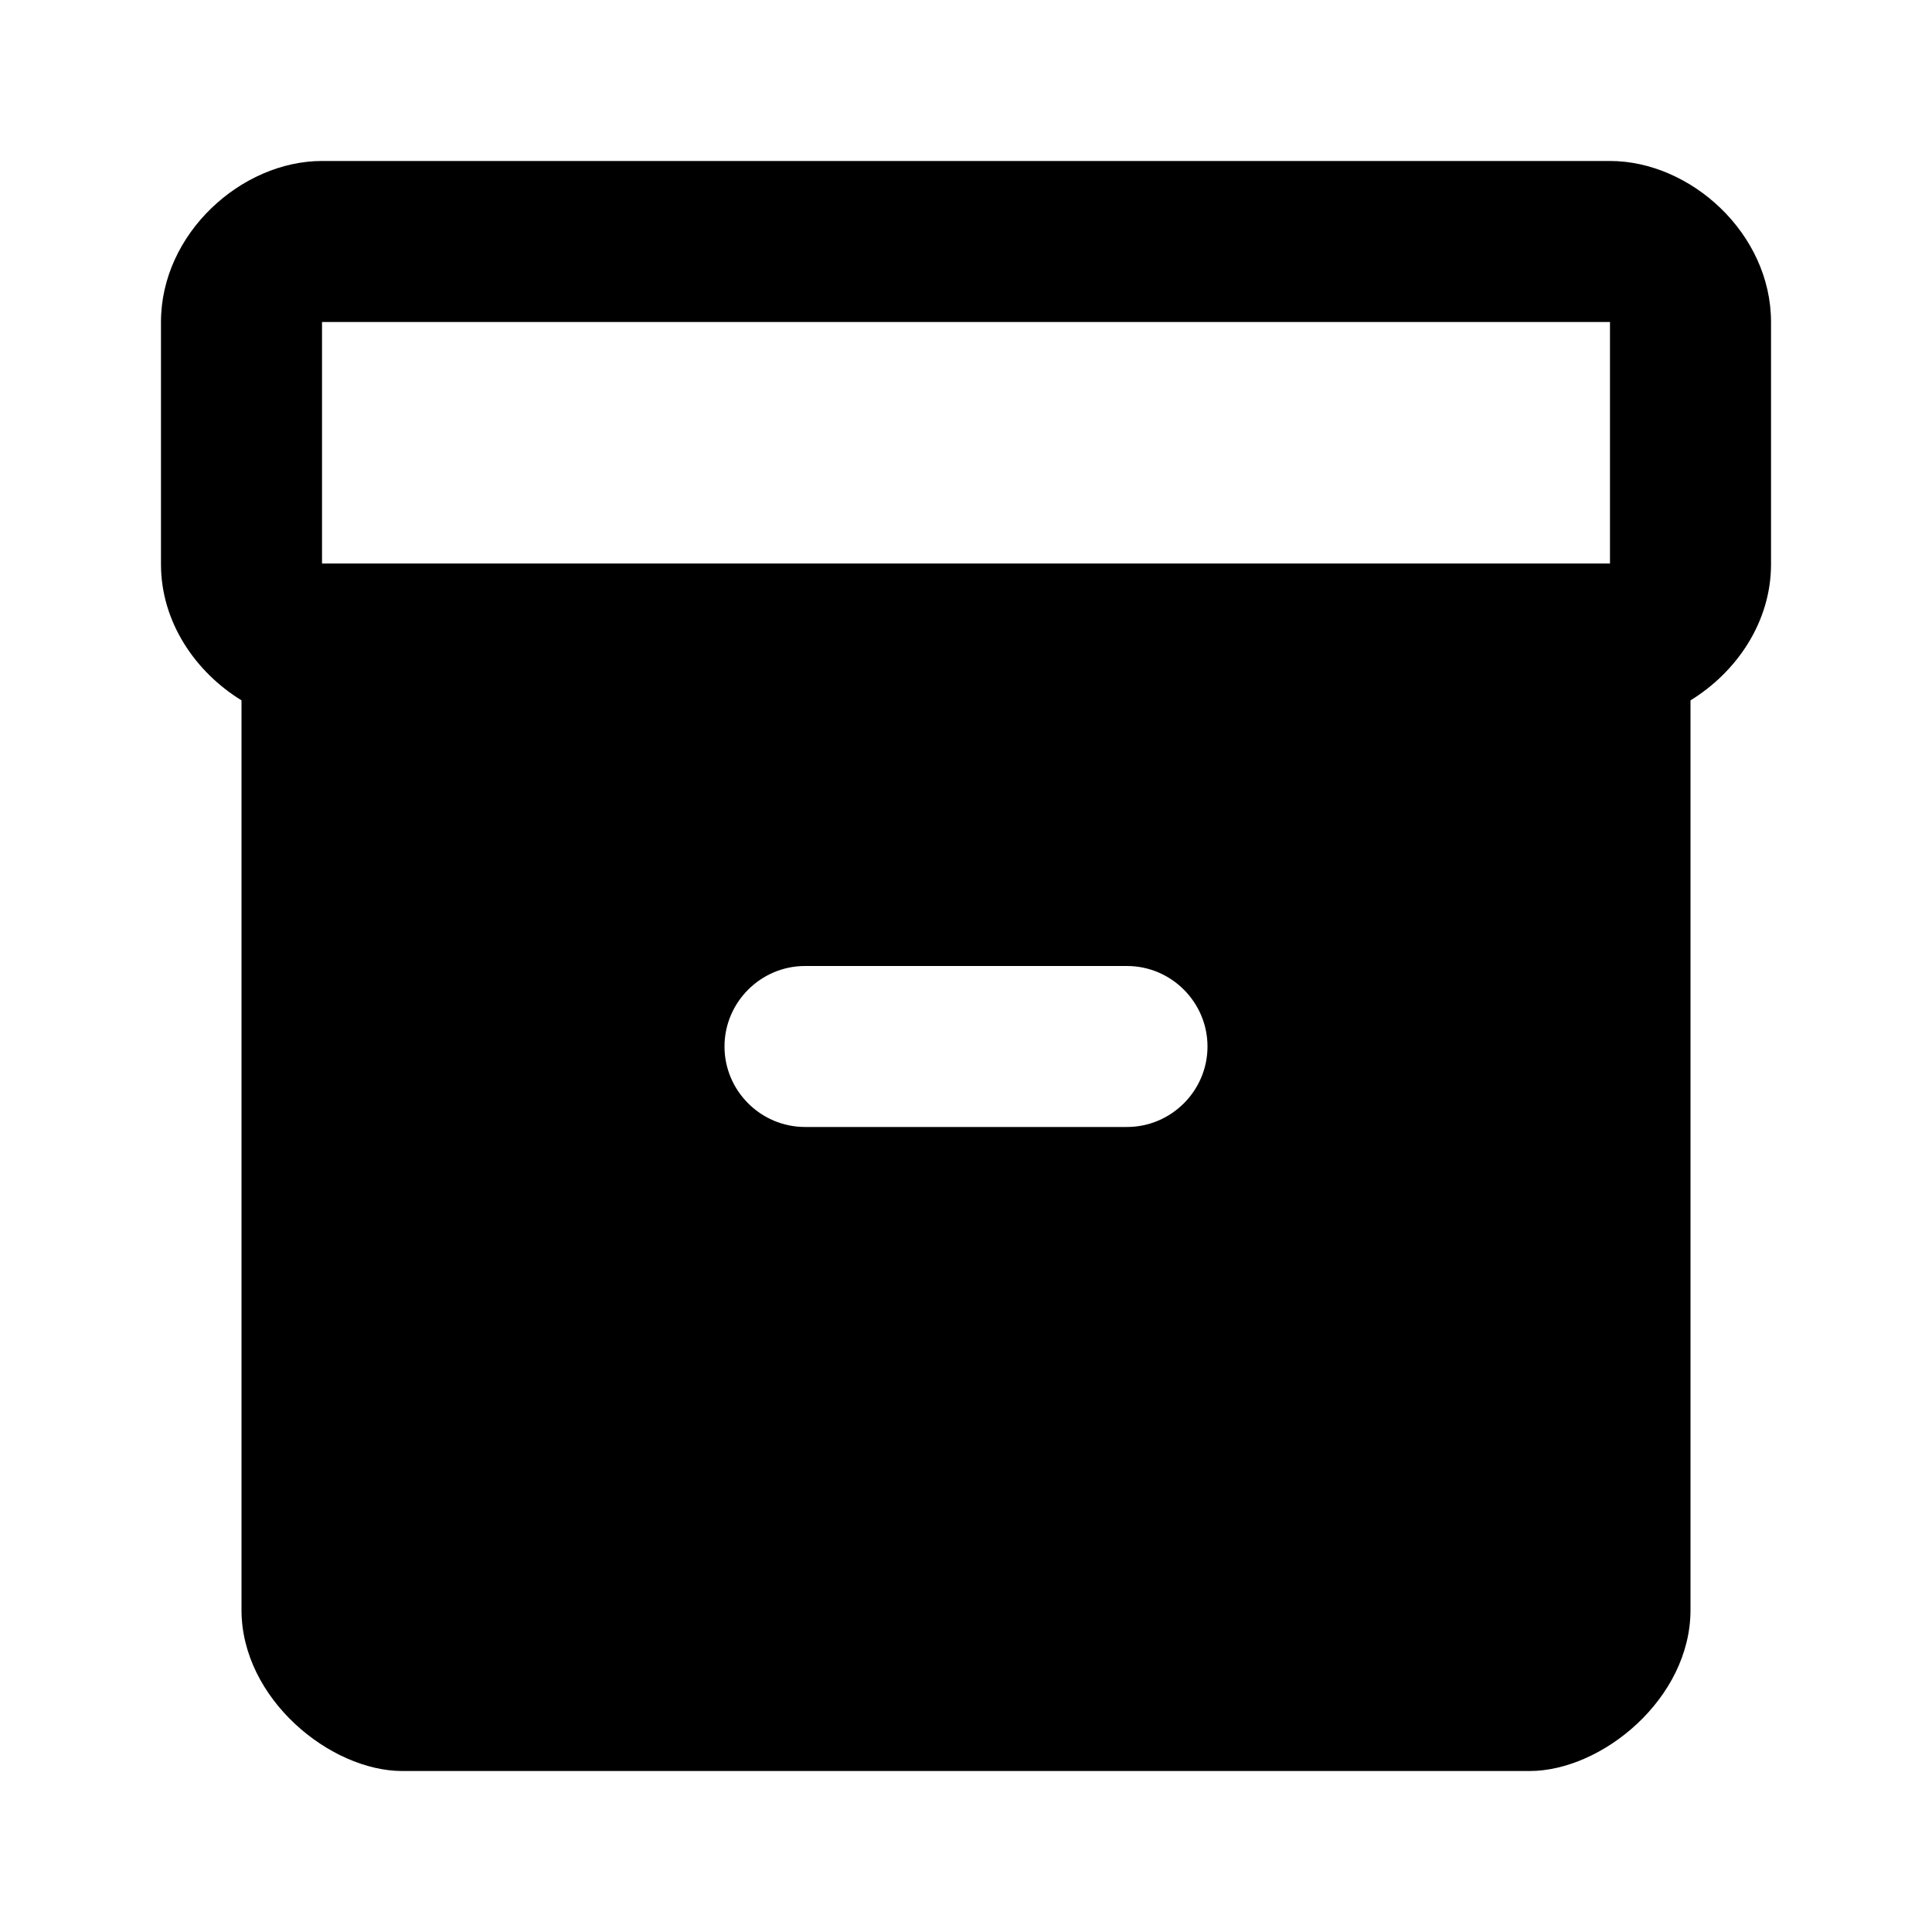
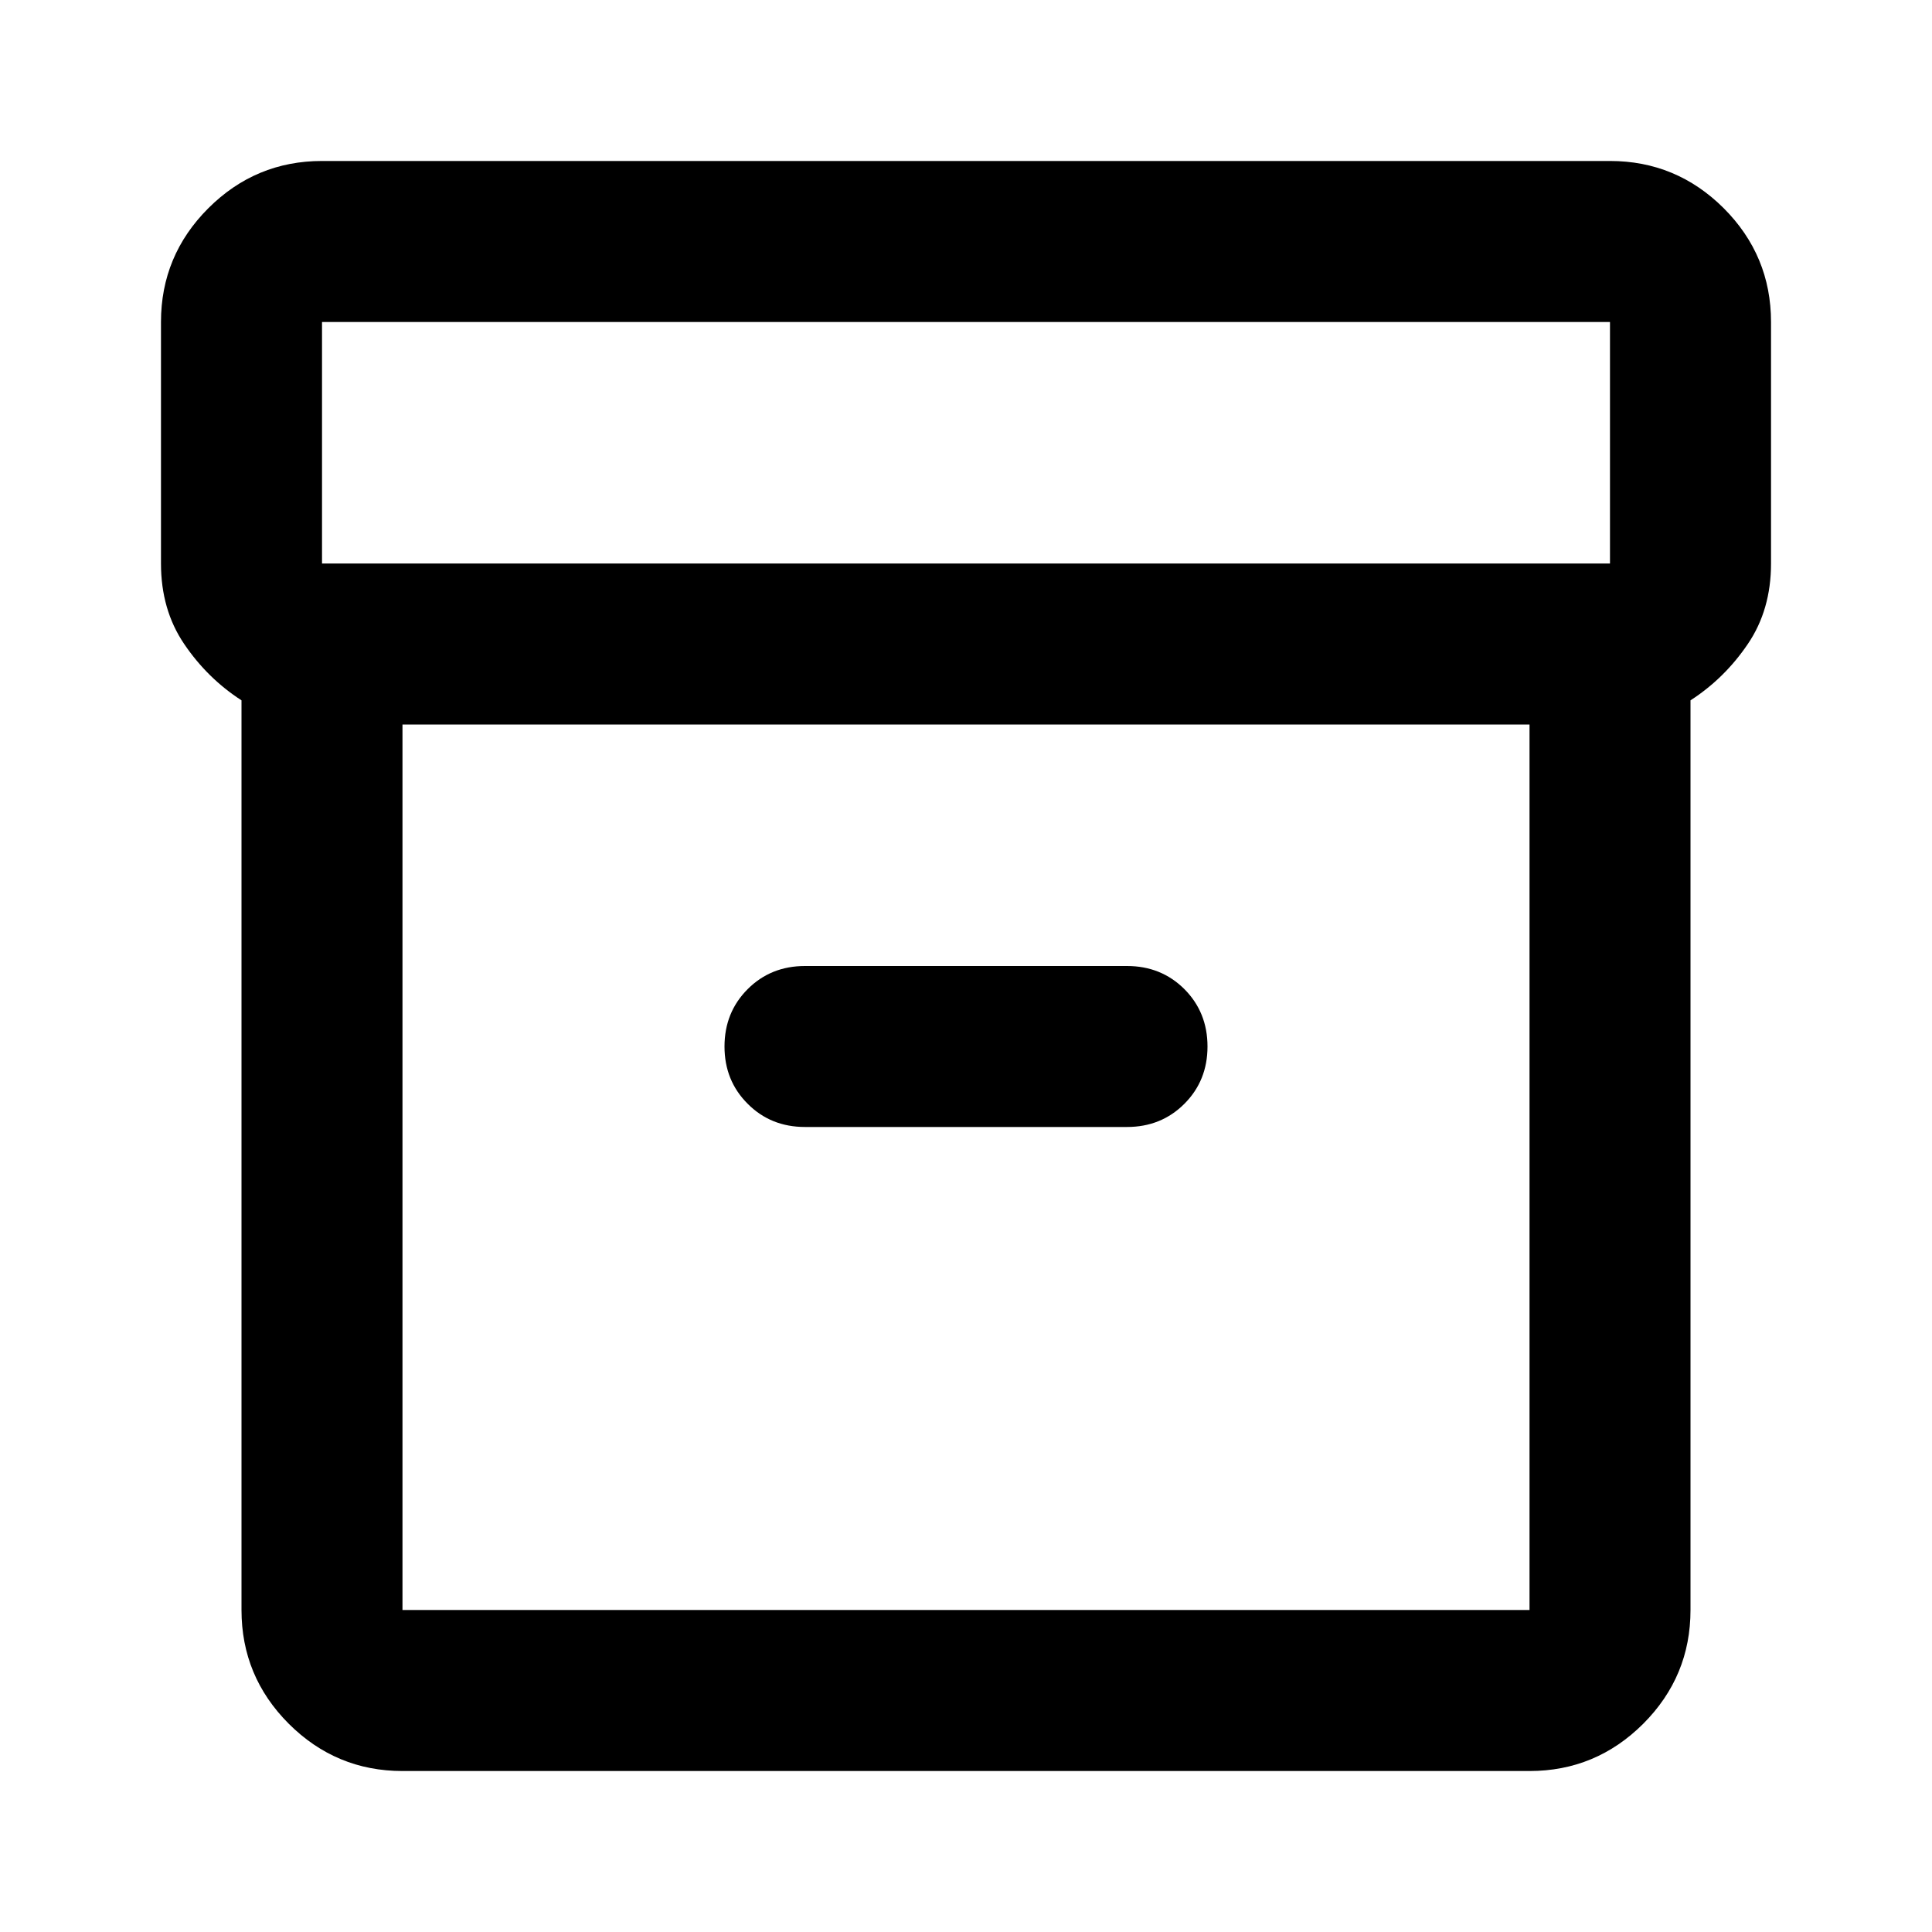
<svg xmlns="http://www.w3.org/2000/svg" width="28" height="28" viewBox="0 0 28 28" fill="none">
-   <path d="M23.333 2.333H4.667C3.5 2.333 2.333 3.383 2.333 4.667V8.178C2.333 9.018 2.835 9.742 3.5 10.15V23.333C3.5 24.617 4.783 25.667 5.833 25.667H22.167C23.217 25.667 24.5 24.617 24.5 23.333V10.15C25.165 9.742 25.667 9.018 25.667 8.178V4.667C25.667 3.383 24.5 2.333 23.333 2.333ZM16.333 16.333H11.667C11.025 16.333 10.5 15.808 10.5 15.167C10.5 14.525 11.025 14 11.667 14H16.333C16.975 14 17.5 14.525 17.5 15.167C17.5 15.808 16.975 16.333 16.333 16.333ZM23.333 8.167H4.667V4.667H23.333V8.167Z" fill="black" />
+   <path d="M5.833 25.667C5.192 25.667 4.642 25.438 4.185 24.982C3.728 24.524 3.5 23.975 3.5 23.333V10.15C3.169 9.936 2.893 9.664 2.669 9.333C2.445 9.003 2.333 8.614 2.333 8.167V4.667C2.333 4.025 2.562 3.475 3.019 3.018C3.476 2.562 4.025 2.333 4.667 2.333H23.333C23.975 2.333 24.524 2.562 24.982 3.018C25.438 3.475 25.667 4.025 25.667 4.667V8.167C25.667 8.614 25.555 9.003 25.331 9.333C25.107 9.664 24.831 9.936 24.5 10.15V23.333C24.5 23.975 24.272 24.524 23.815 24.982C23.358 25.438 22.808 25.667 22.167 25.667H5.833ZM5.833 10.5V23.333H22.167V10.5H5.833ZM23.333 8.167V4.667H4.667V8.167H23.333ZM11.667 16.333H16.333C16.664 16.333 16.941 16.221 17.165 15.997C17.388 15.774 17.5 15.497 17.5 15.167C17.5 14.836 17.388 14.559 17.165 14.335C16.941 14.112 16.664 14 16.333 14H11.667C11.336 14 11.059 14.112 10.836 14.335C10.612 14.559 10.5 14.836 10.5 15.167C10.5 15.497 10.612 15.774 10.836 15.997C11.059 16.221 11.336 16.333 11.667 16.333Z" fill="black" />
</svg>
